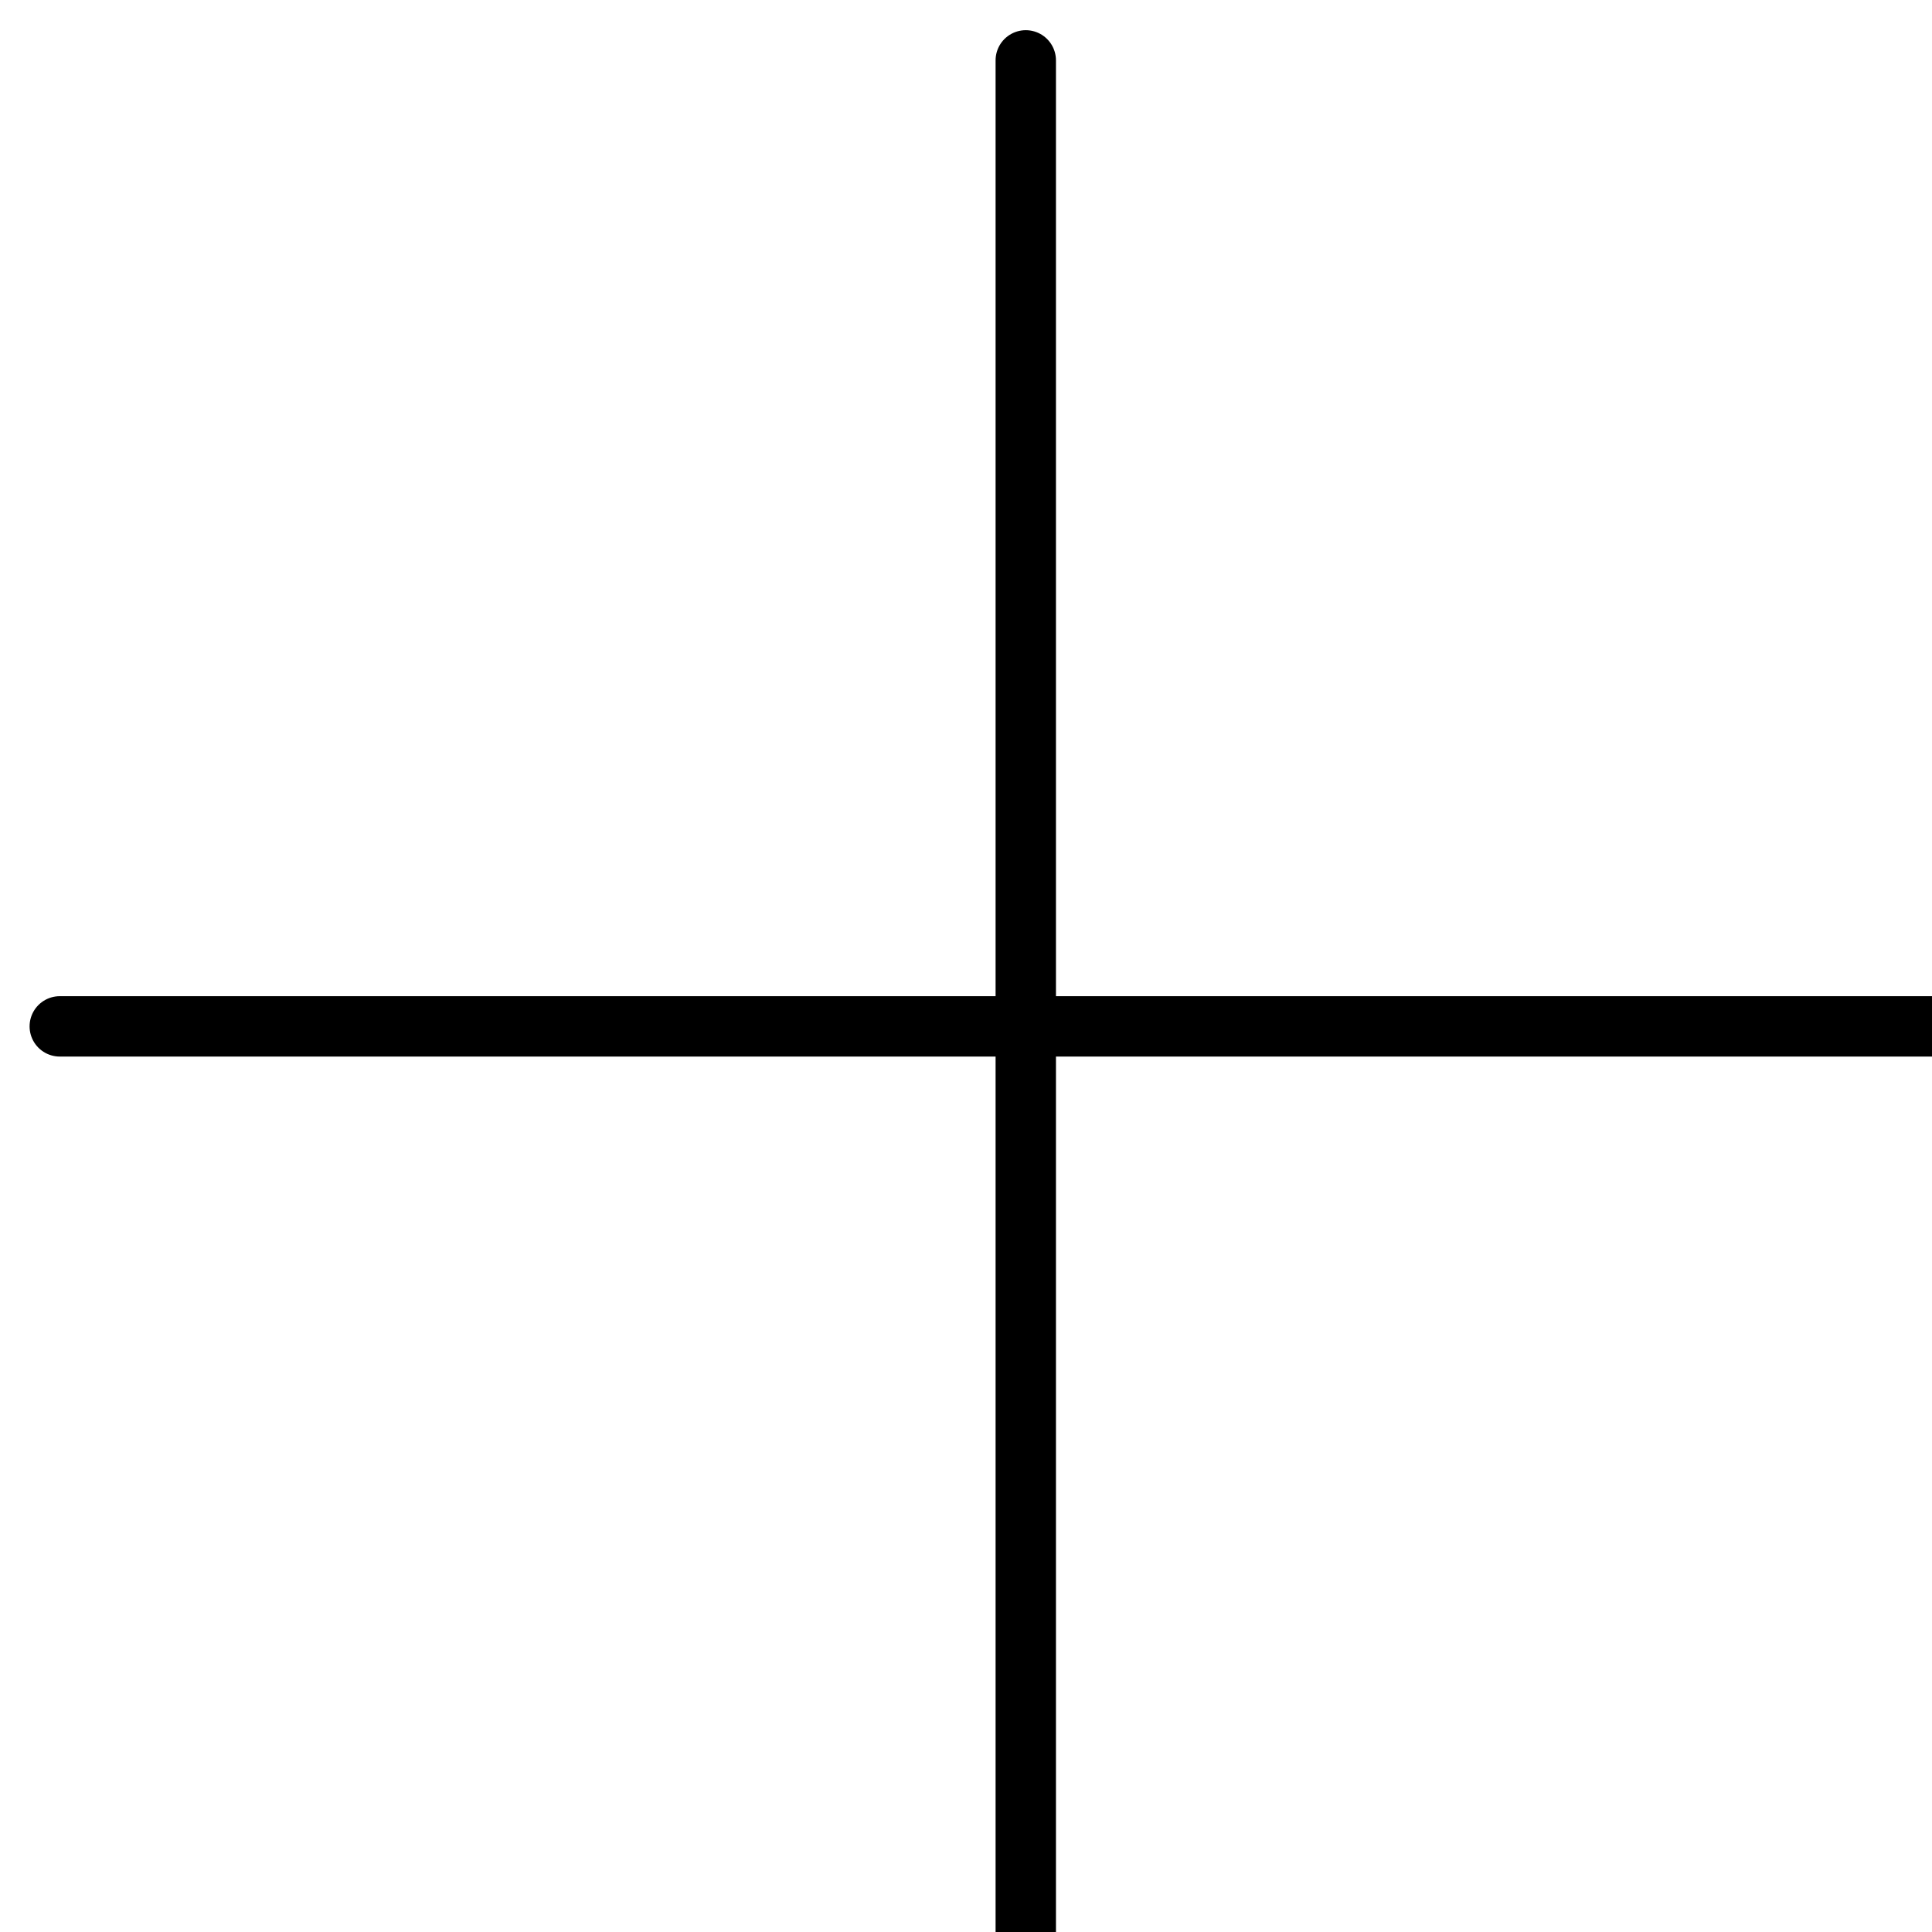
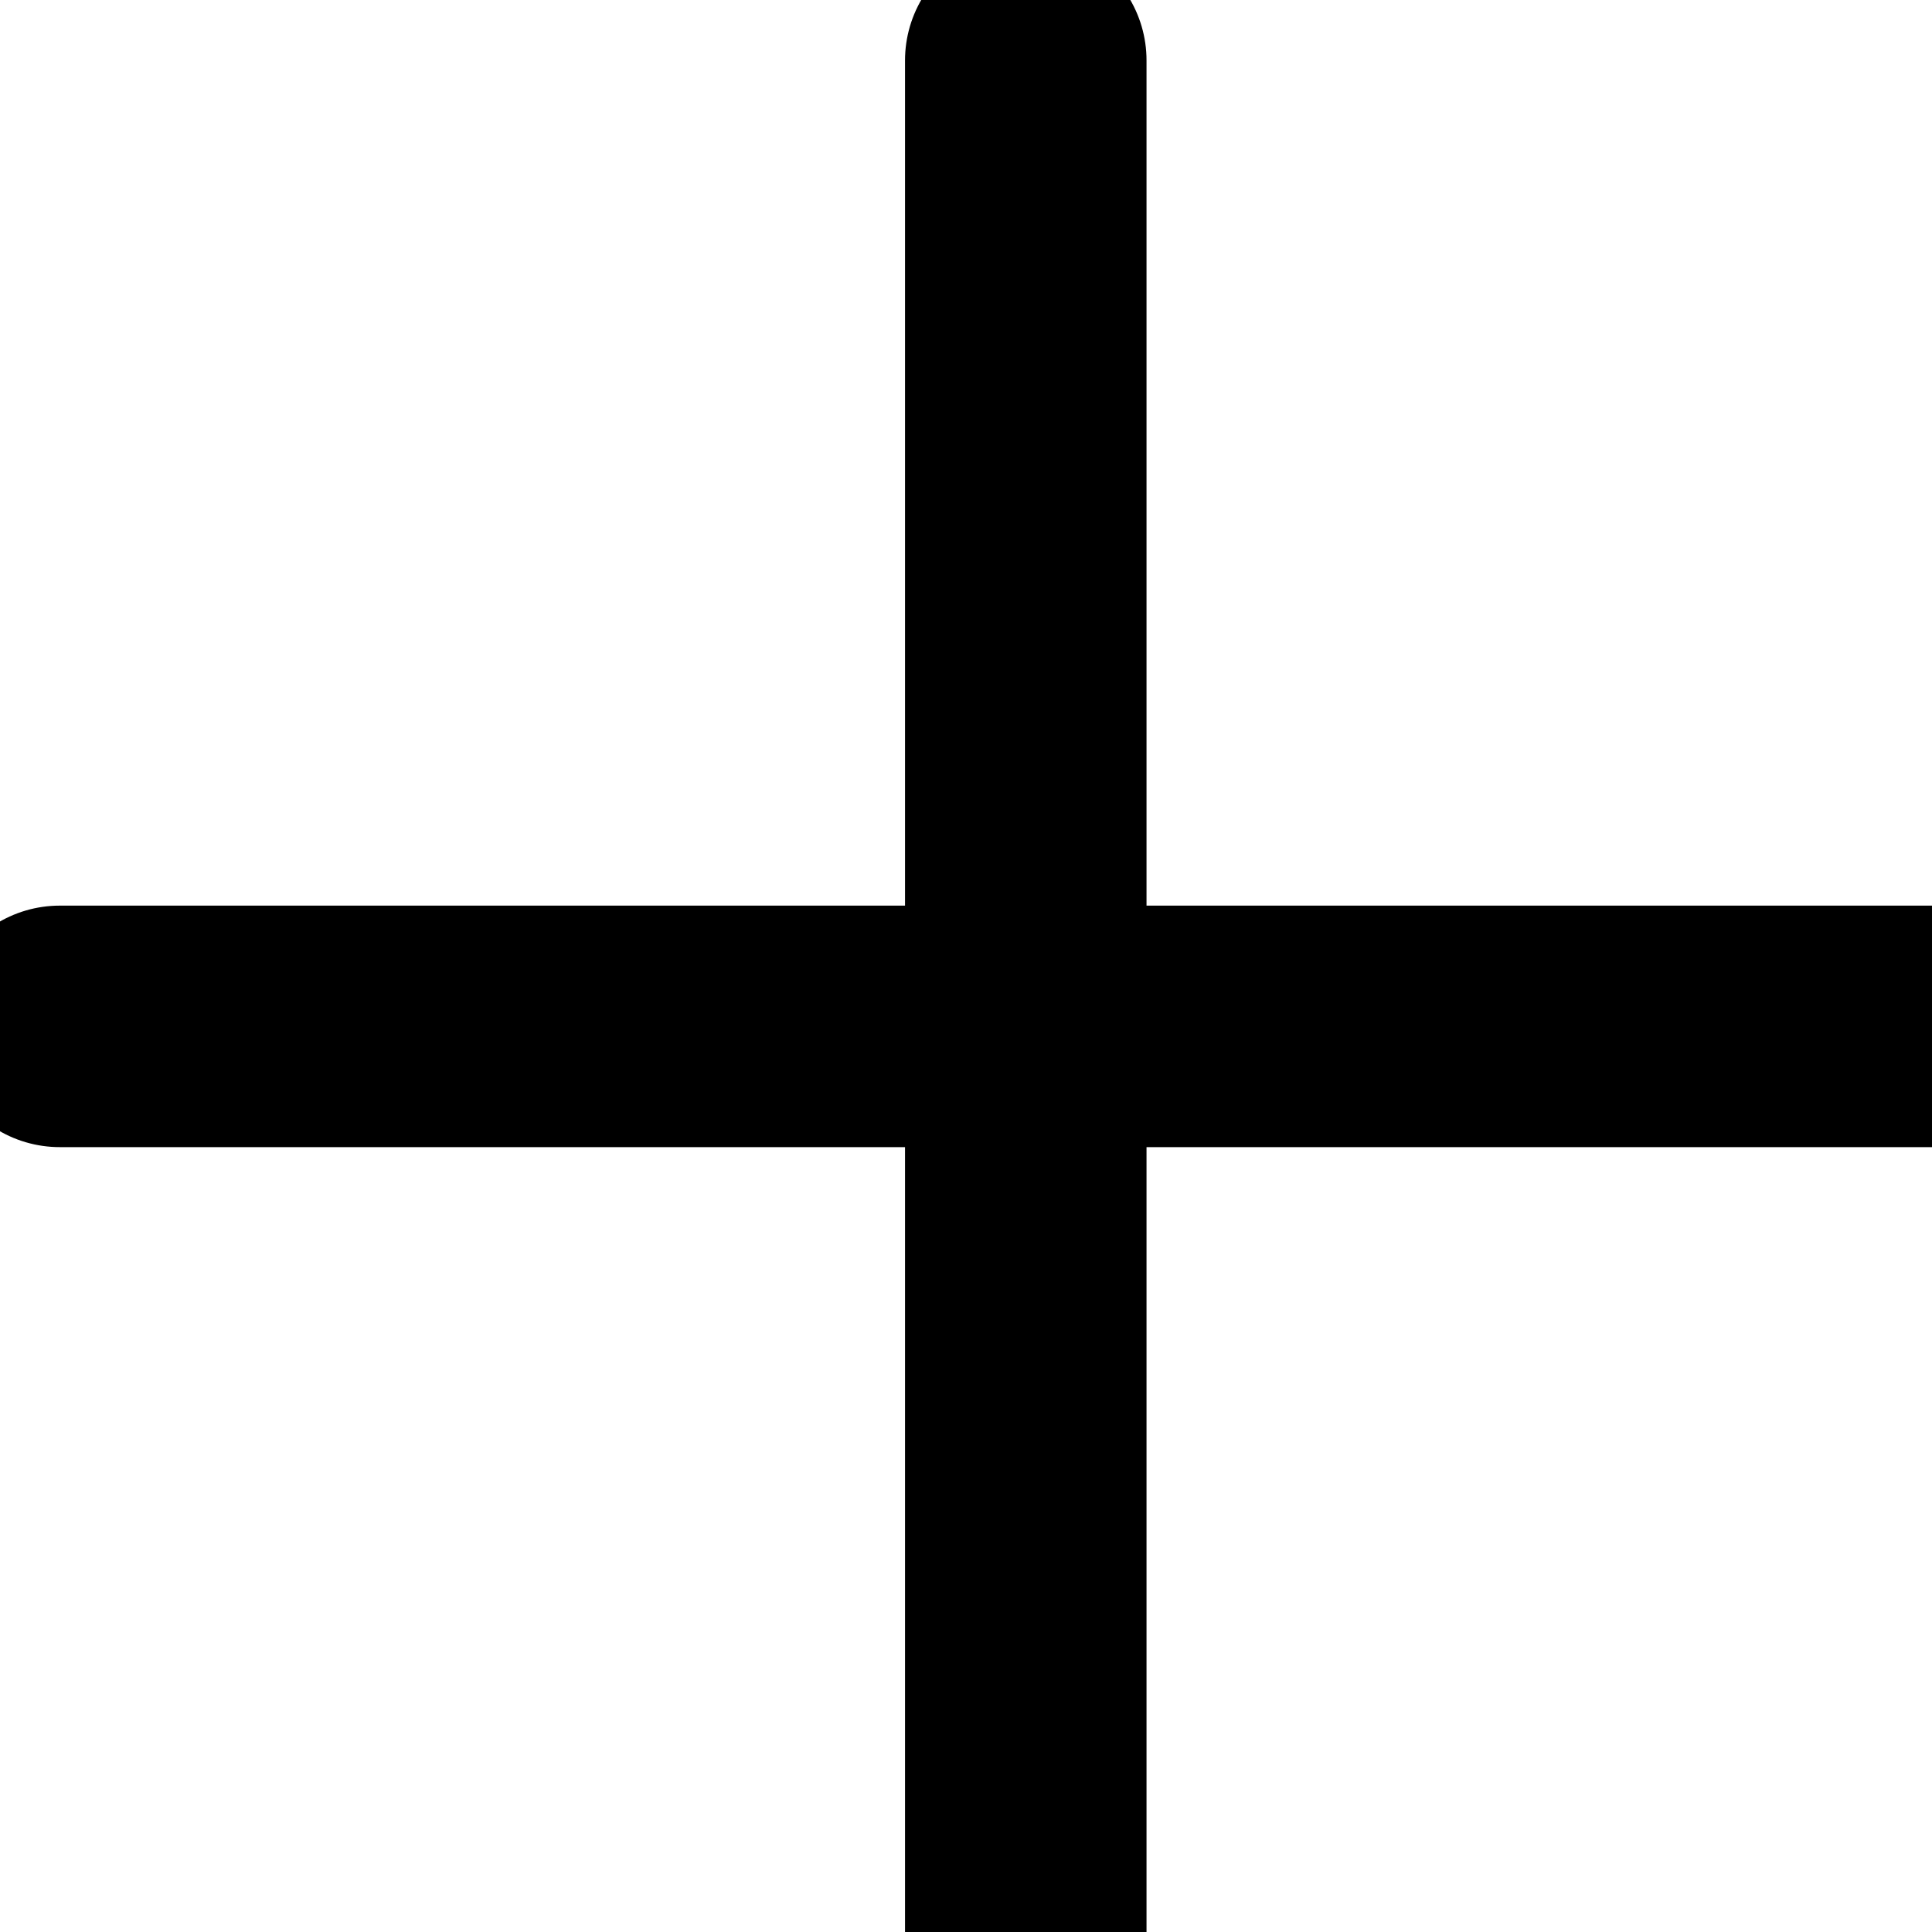
<svg xmlns="http://www.w3.org/2000/svg" viewBox="0 0 32 32" fill="currentColor">
-   <path d="M16.99,1L16.99,33" fill="none" stroke="currentColor" stroke-width="1" stroke-linecap="round" stroke-linejoin="round" />
-   <path d="M0.99,17L32.99,17" fill="none" stroke="currentColor" stroke-width="1" stroke-linecap="round" stroke-linejoin="round" />
+   <path d="M16.99,1L16.99,33" fill="none" stroke="currentColor" stroke-width="4" stroke-linecap="round" stroke-linejoin="round" />
+   <path d="M0.99,17L32.99,17" fill="none" stroke="currentColor" stroke-width="4" stroke-linecap="round" stroke-linejoin="round" />
</svg>
